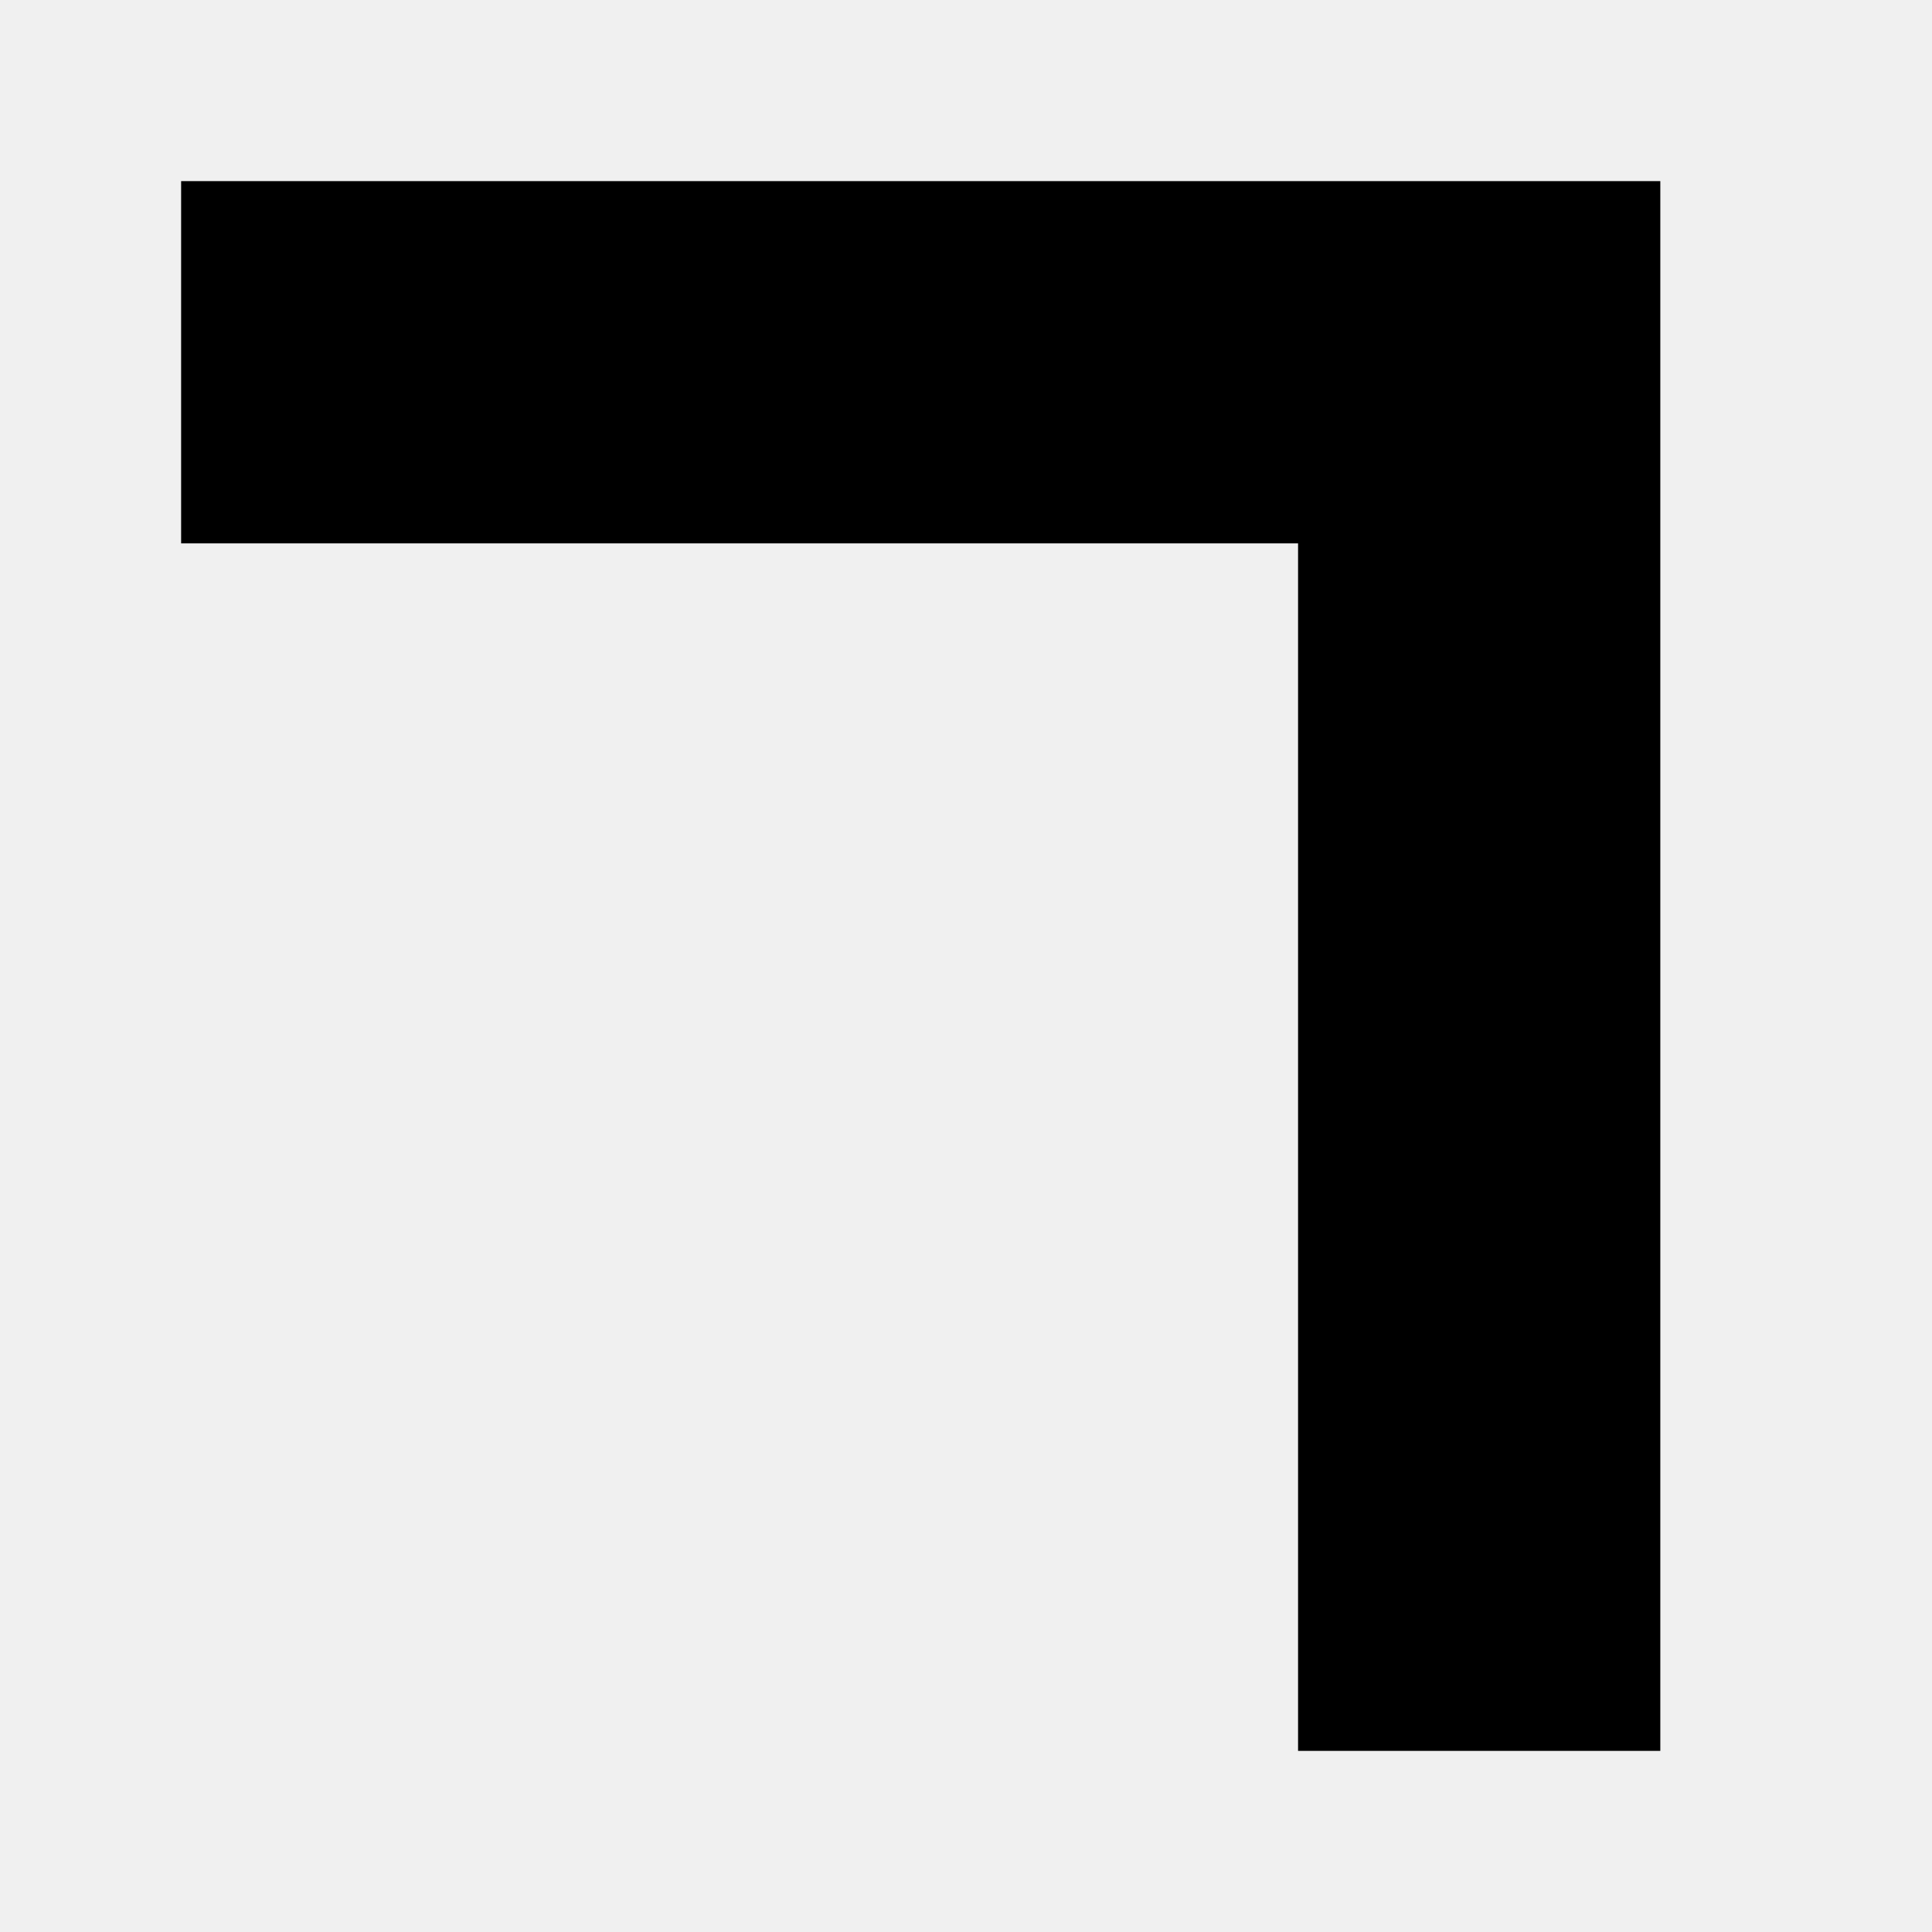
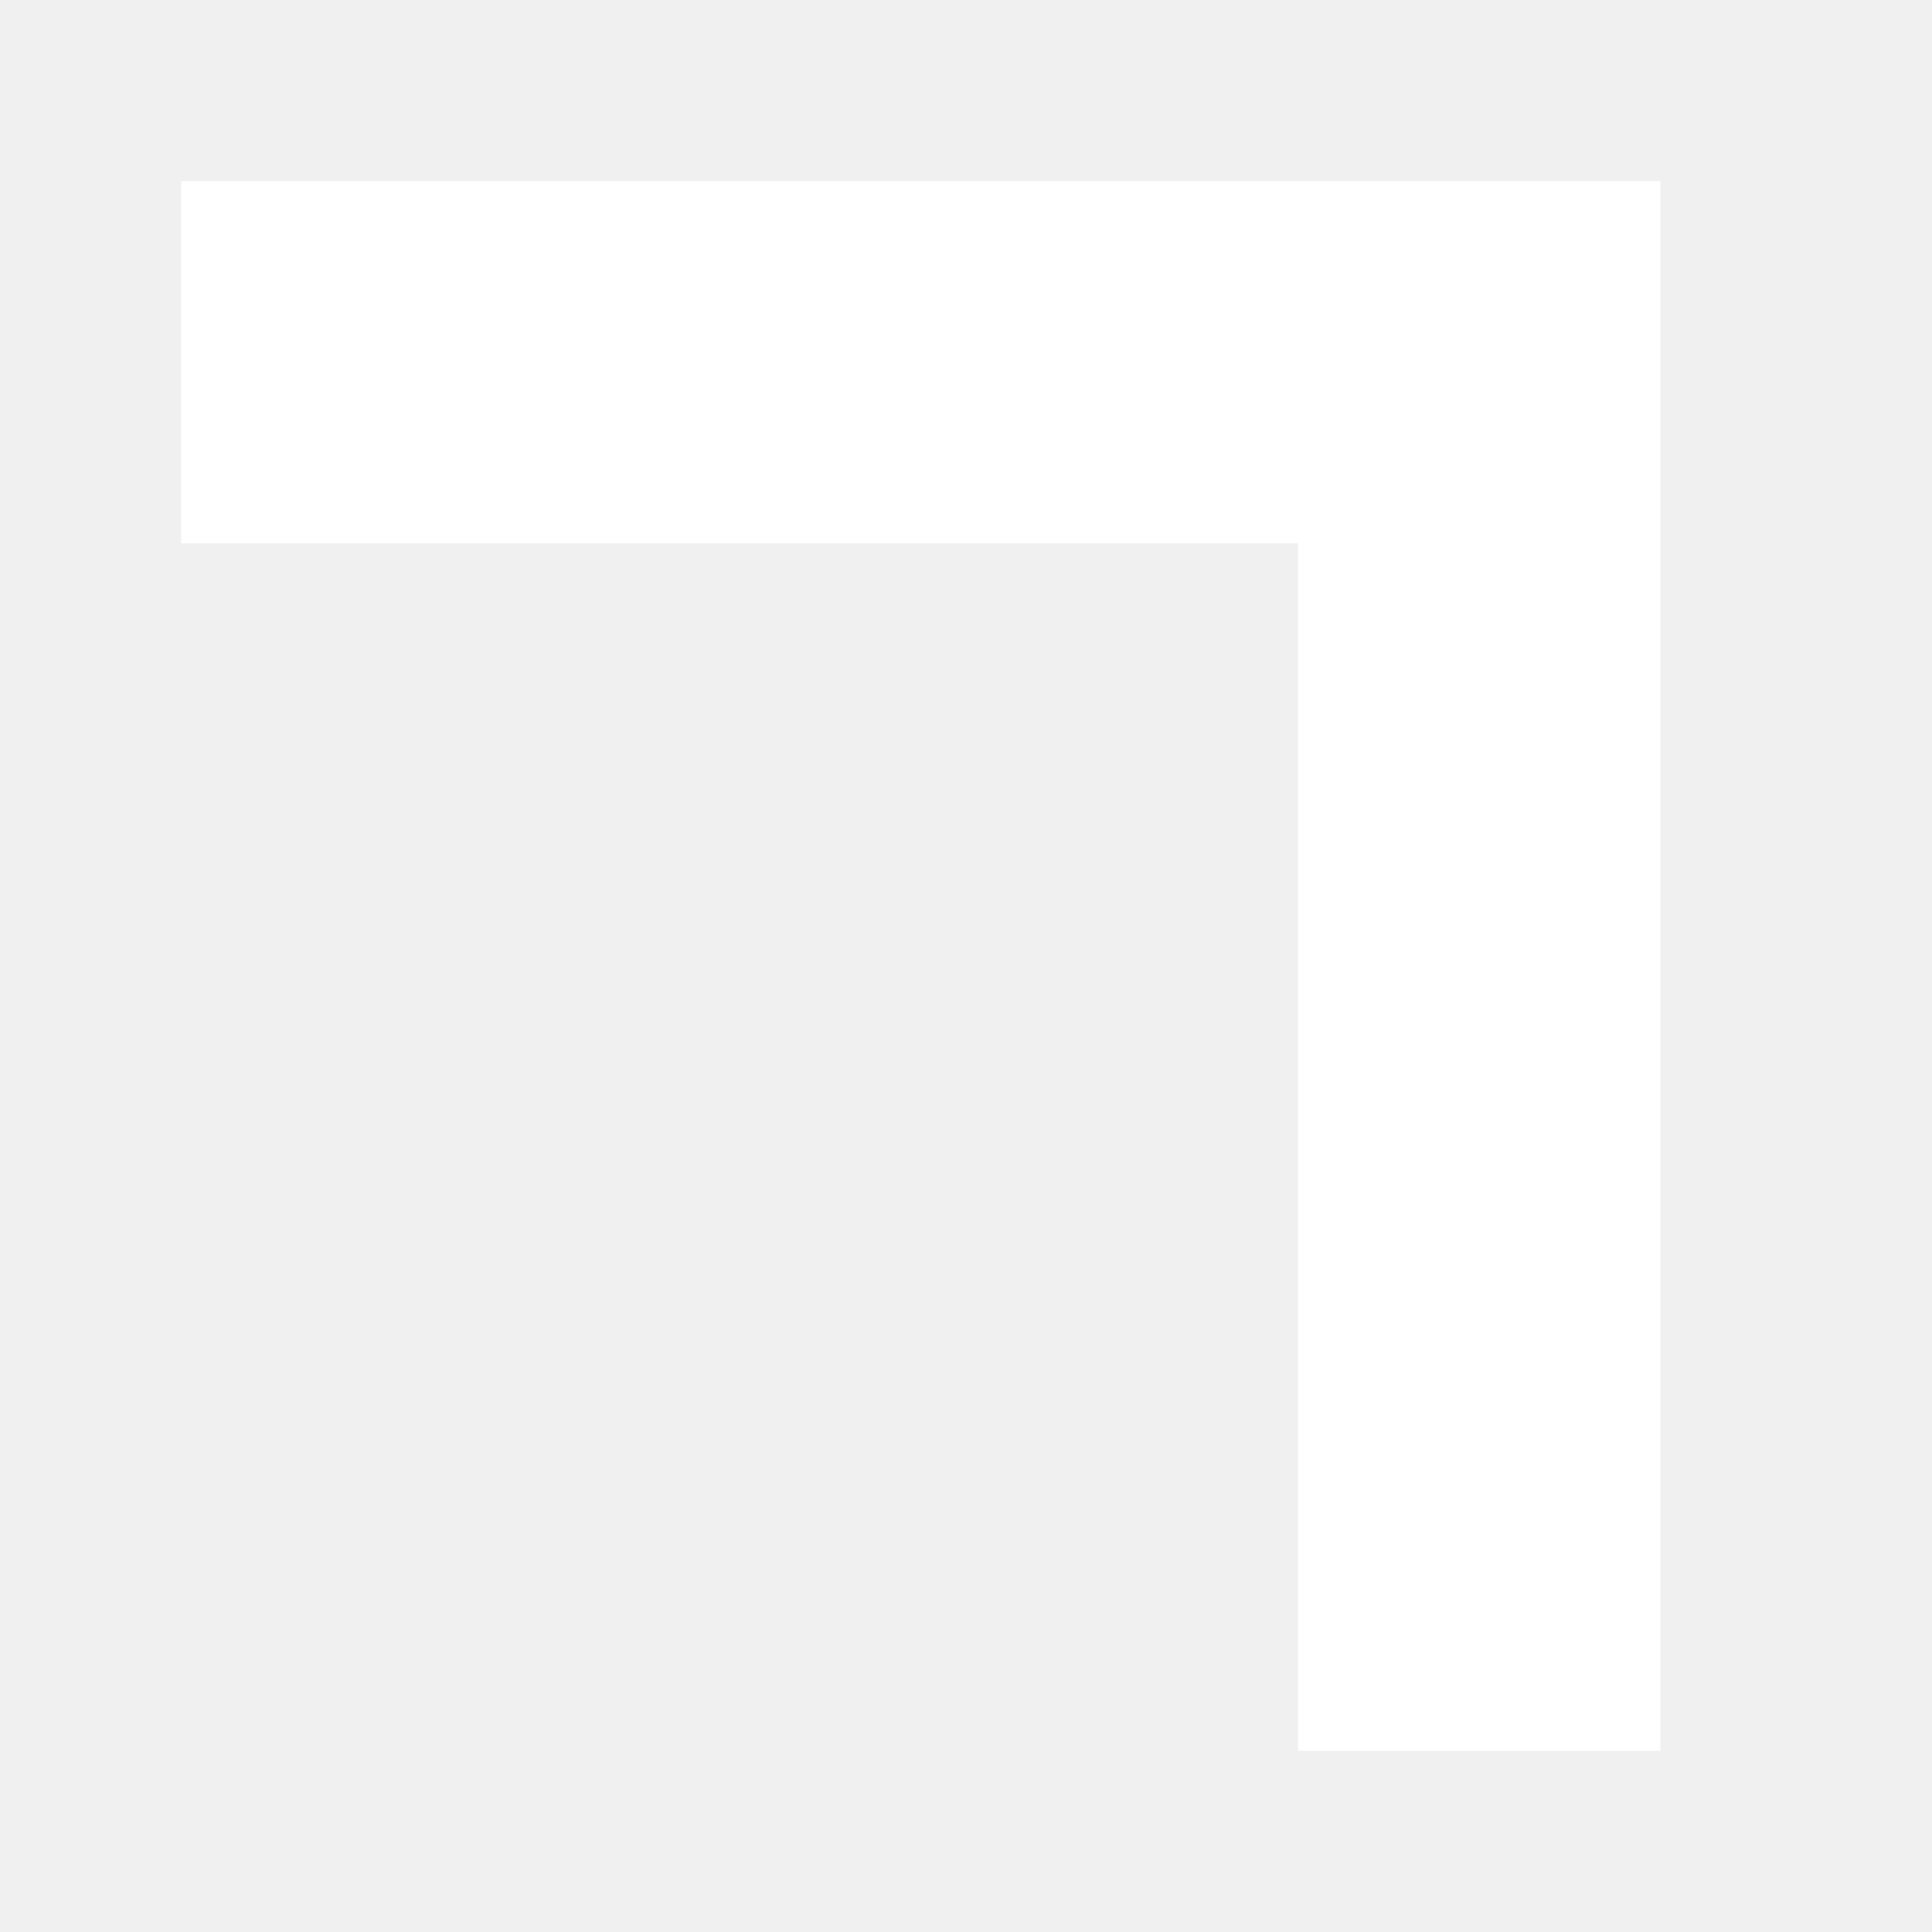
<svg xmlns="http://www.w3.org/2000/svg" width="64" height="64">
  <g>
-     <path d="     m 6,6     0,12     37,0     0,40     12,0     0,-52 z    " style="     fill: #000000;     fill-opacity: 1;     stroke: none;    " />
+     <path d="     m 6,6     0,12     37,0     0,40     12,0     0,-52 z    " style="     fill: #ffffff;     fill-opacity: 1;     stroke: none;    " />
  </g>
</svg>
